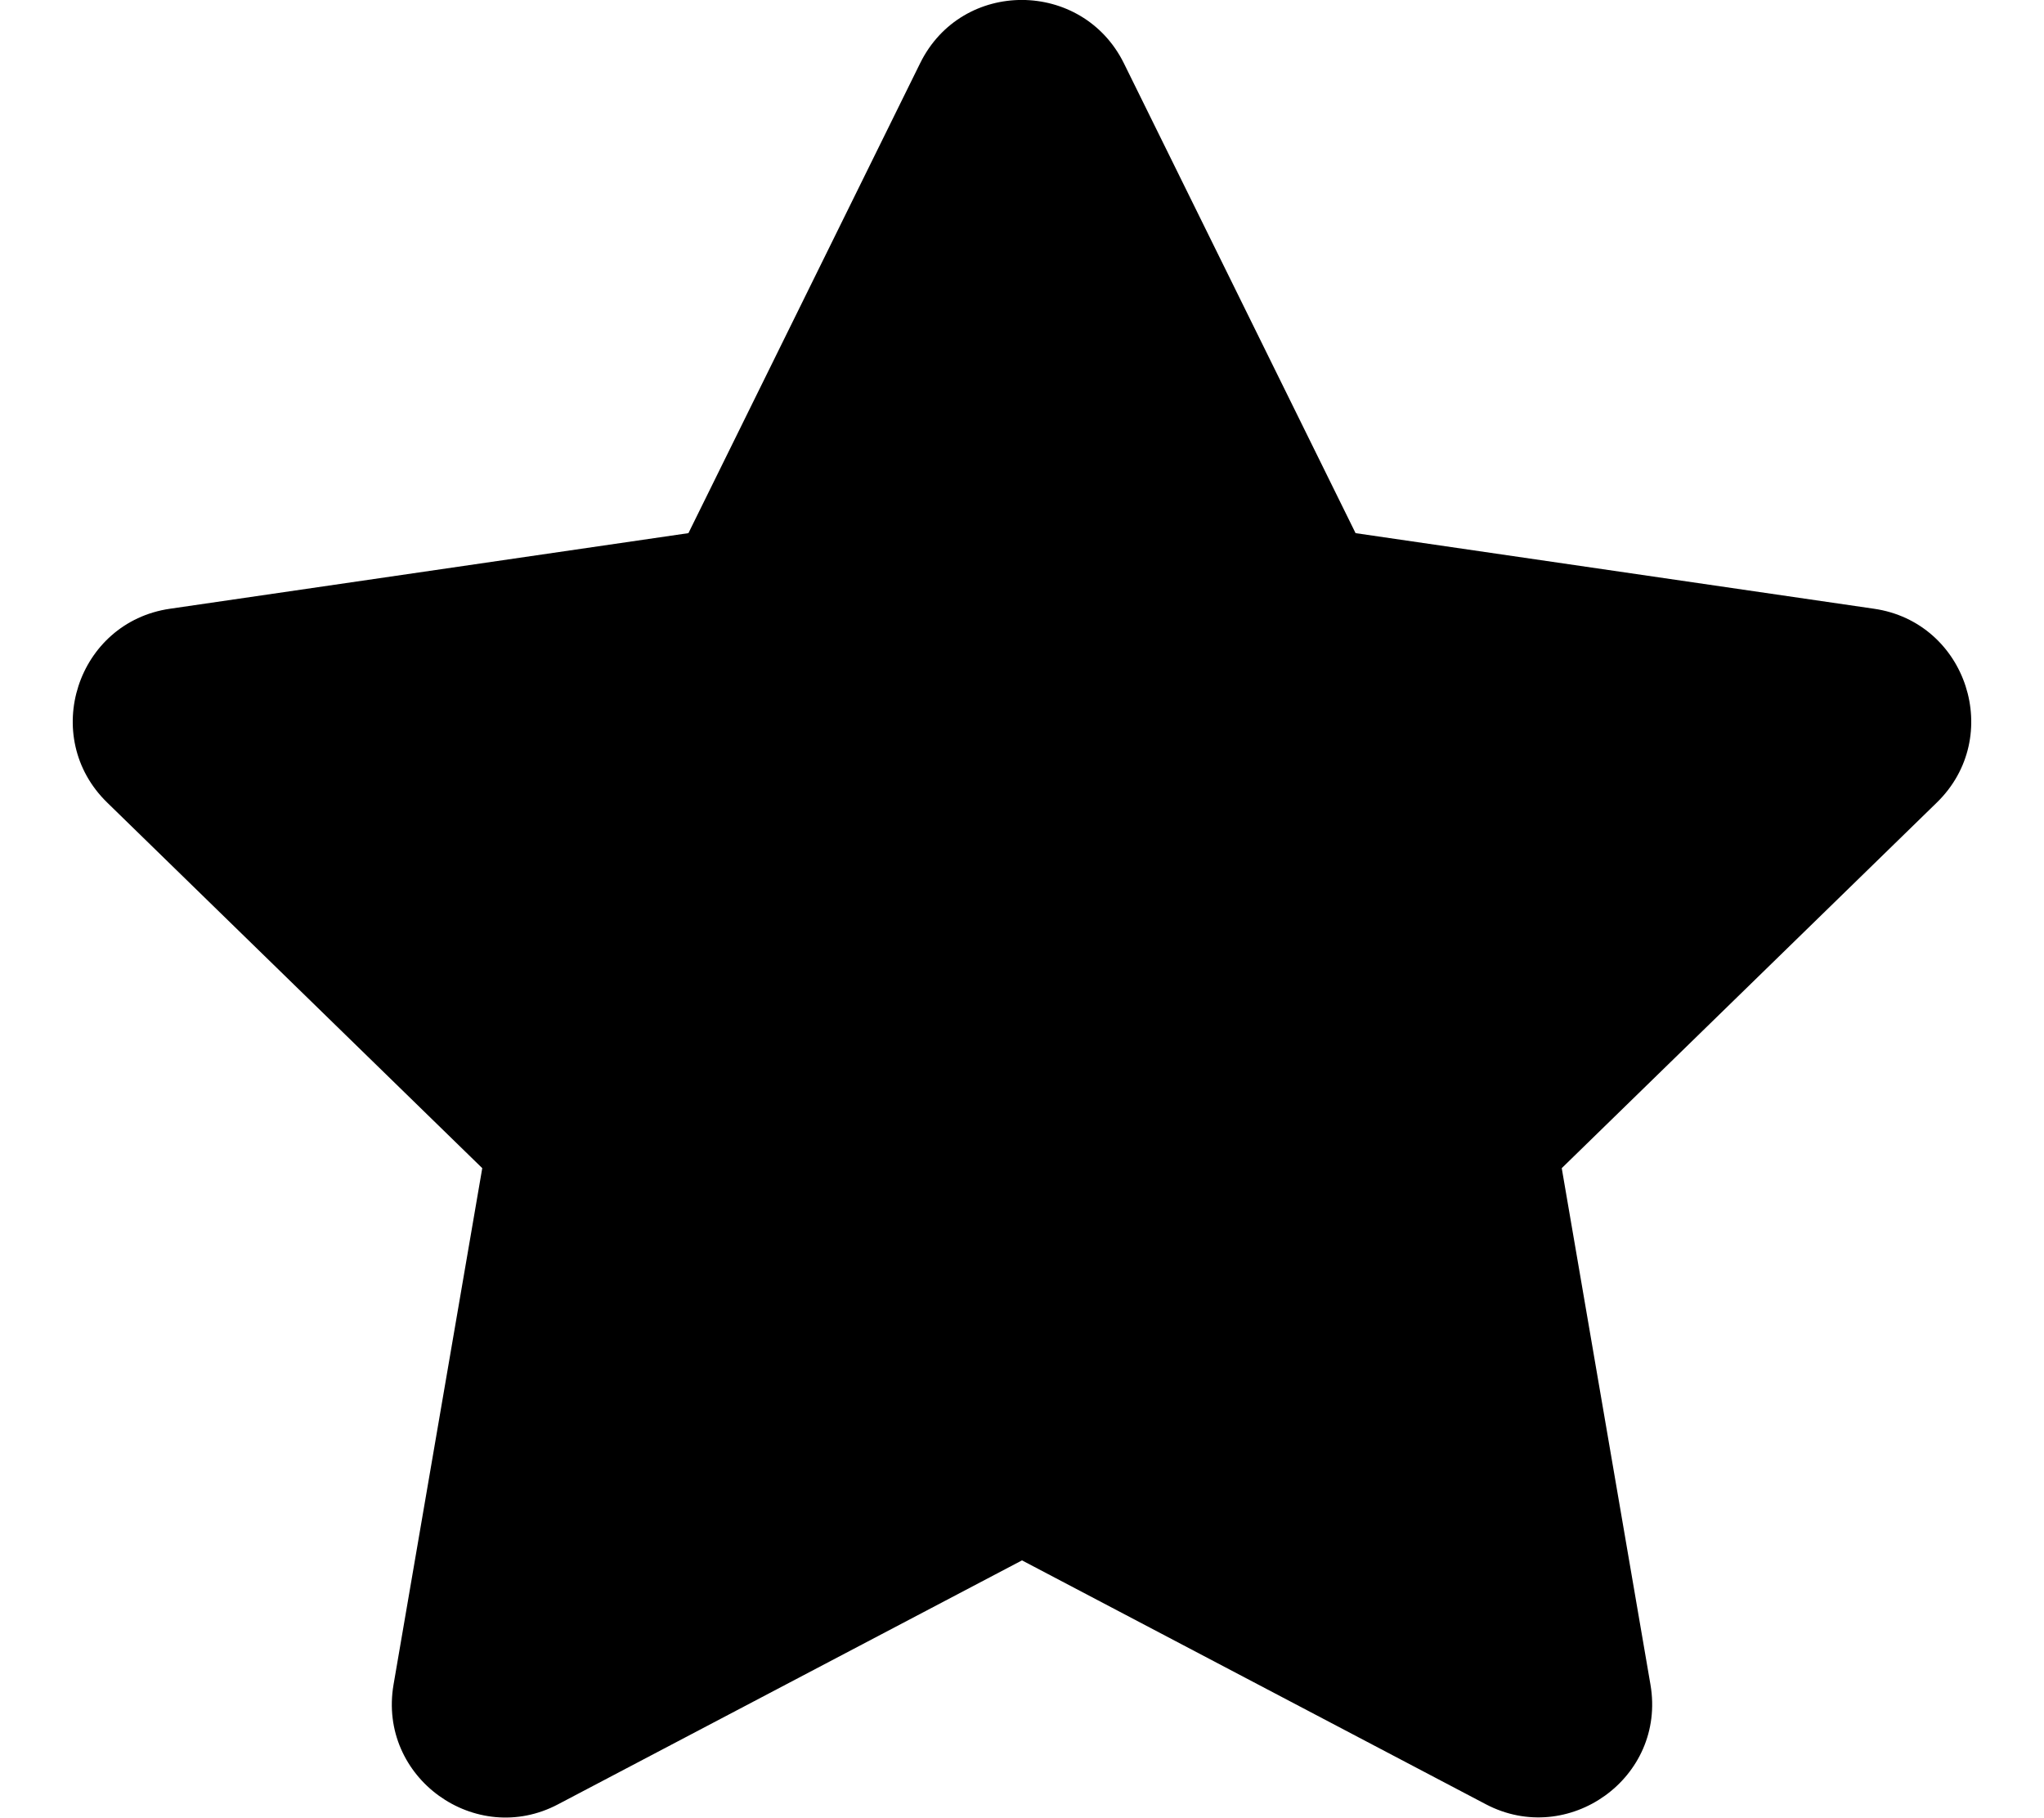
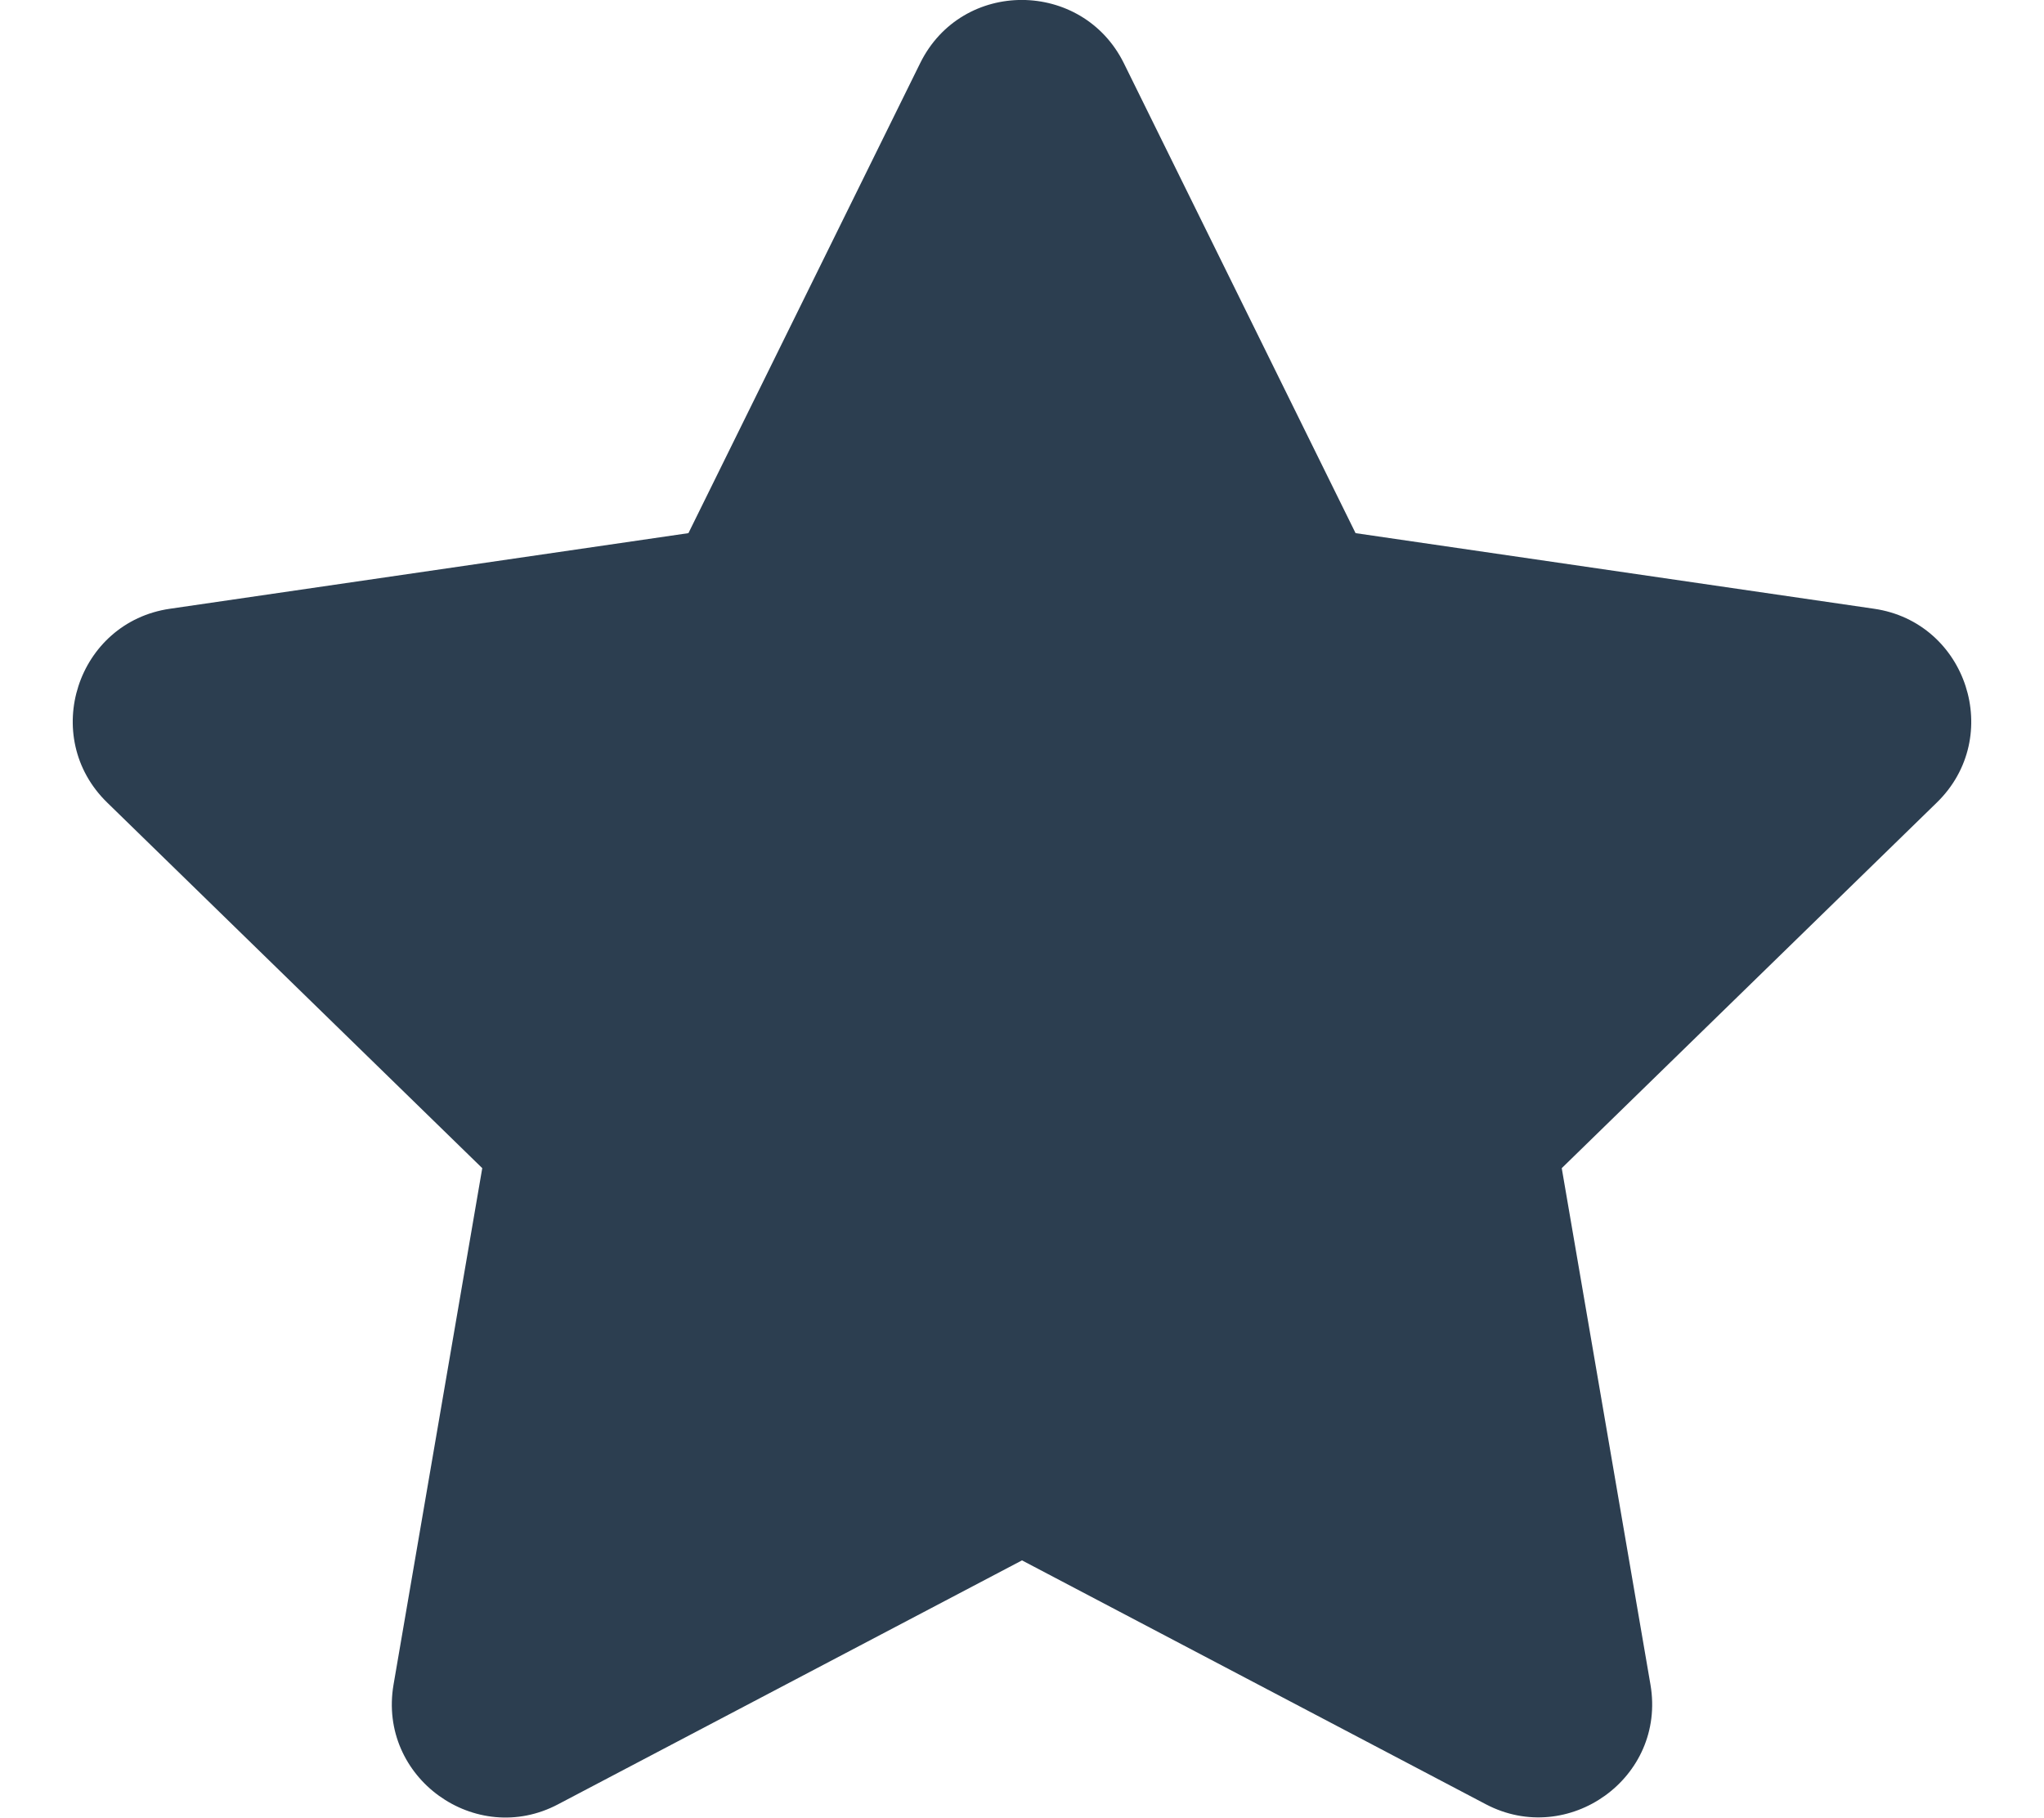
<svg xmlns="http://www.w3.org/2000/svg" aria-hidden="true" focusable="false" data-prefix="fas" data-icon="star" class="svg-inline--fa fa-star fa-w-18" role="img" viewBox="0 0 576 512">
-   <path fill="currentColor" d="M259.3 17.8L194 150.2 47.9 171.5c-26.2 3.8-36.7 36.1-17.7 54.6l105.7 103-25 145.5c-4.5 26.3 23.2 46 46.4 33.7L288 439.6l130.7 68.7c23.2 12.2 50.9-7.4 46.4-33.7l-25-145.5 105.7-103c19-18.5 8.5-50.8-17.7-54.6L382 150.2 316.7 17.8c-11.7-23.6-45.6-23.9-57.4 0z" />
+   <path fill="#2c3e50" d="M259.3 17.8L194 150.2 47.9 171.5c-26.2 3.8-36.7 36.1-17.7 54.6l105.7 103-25 145.5c-4.5 26.3 23.2 46 46.4 33.7L288 439.6l130.7 68.7c23.2 12.2 50.9-7.4 46.4-33.7l-25-145.5 105.7-103c19-18.5 8.5-50.8-17.7-54.6L382 150.2 316.7 17.8c-11.7-23.6-45.6-23.9-57.4 0z" />
</svg>
